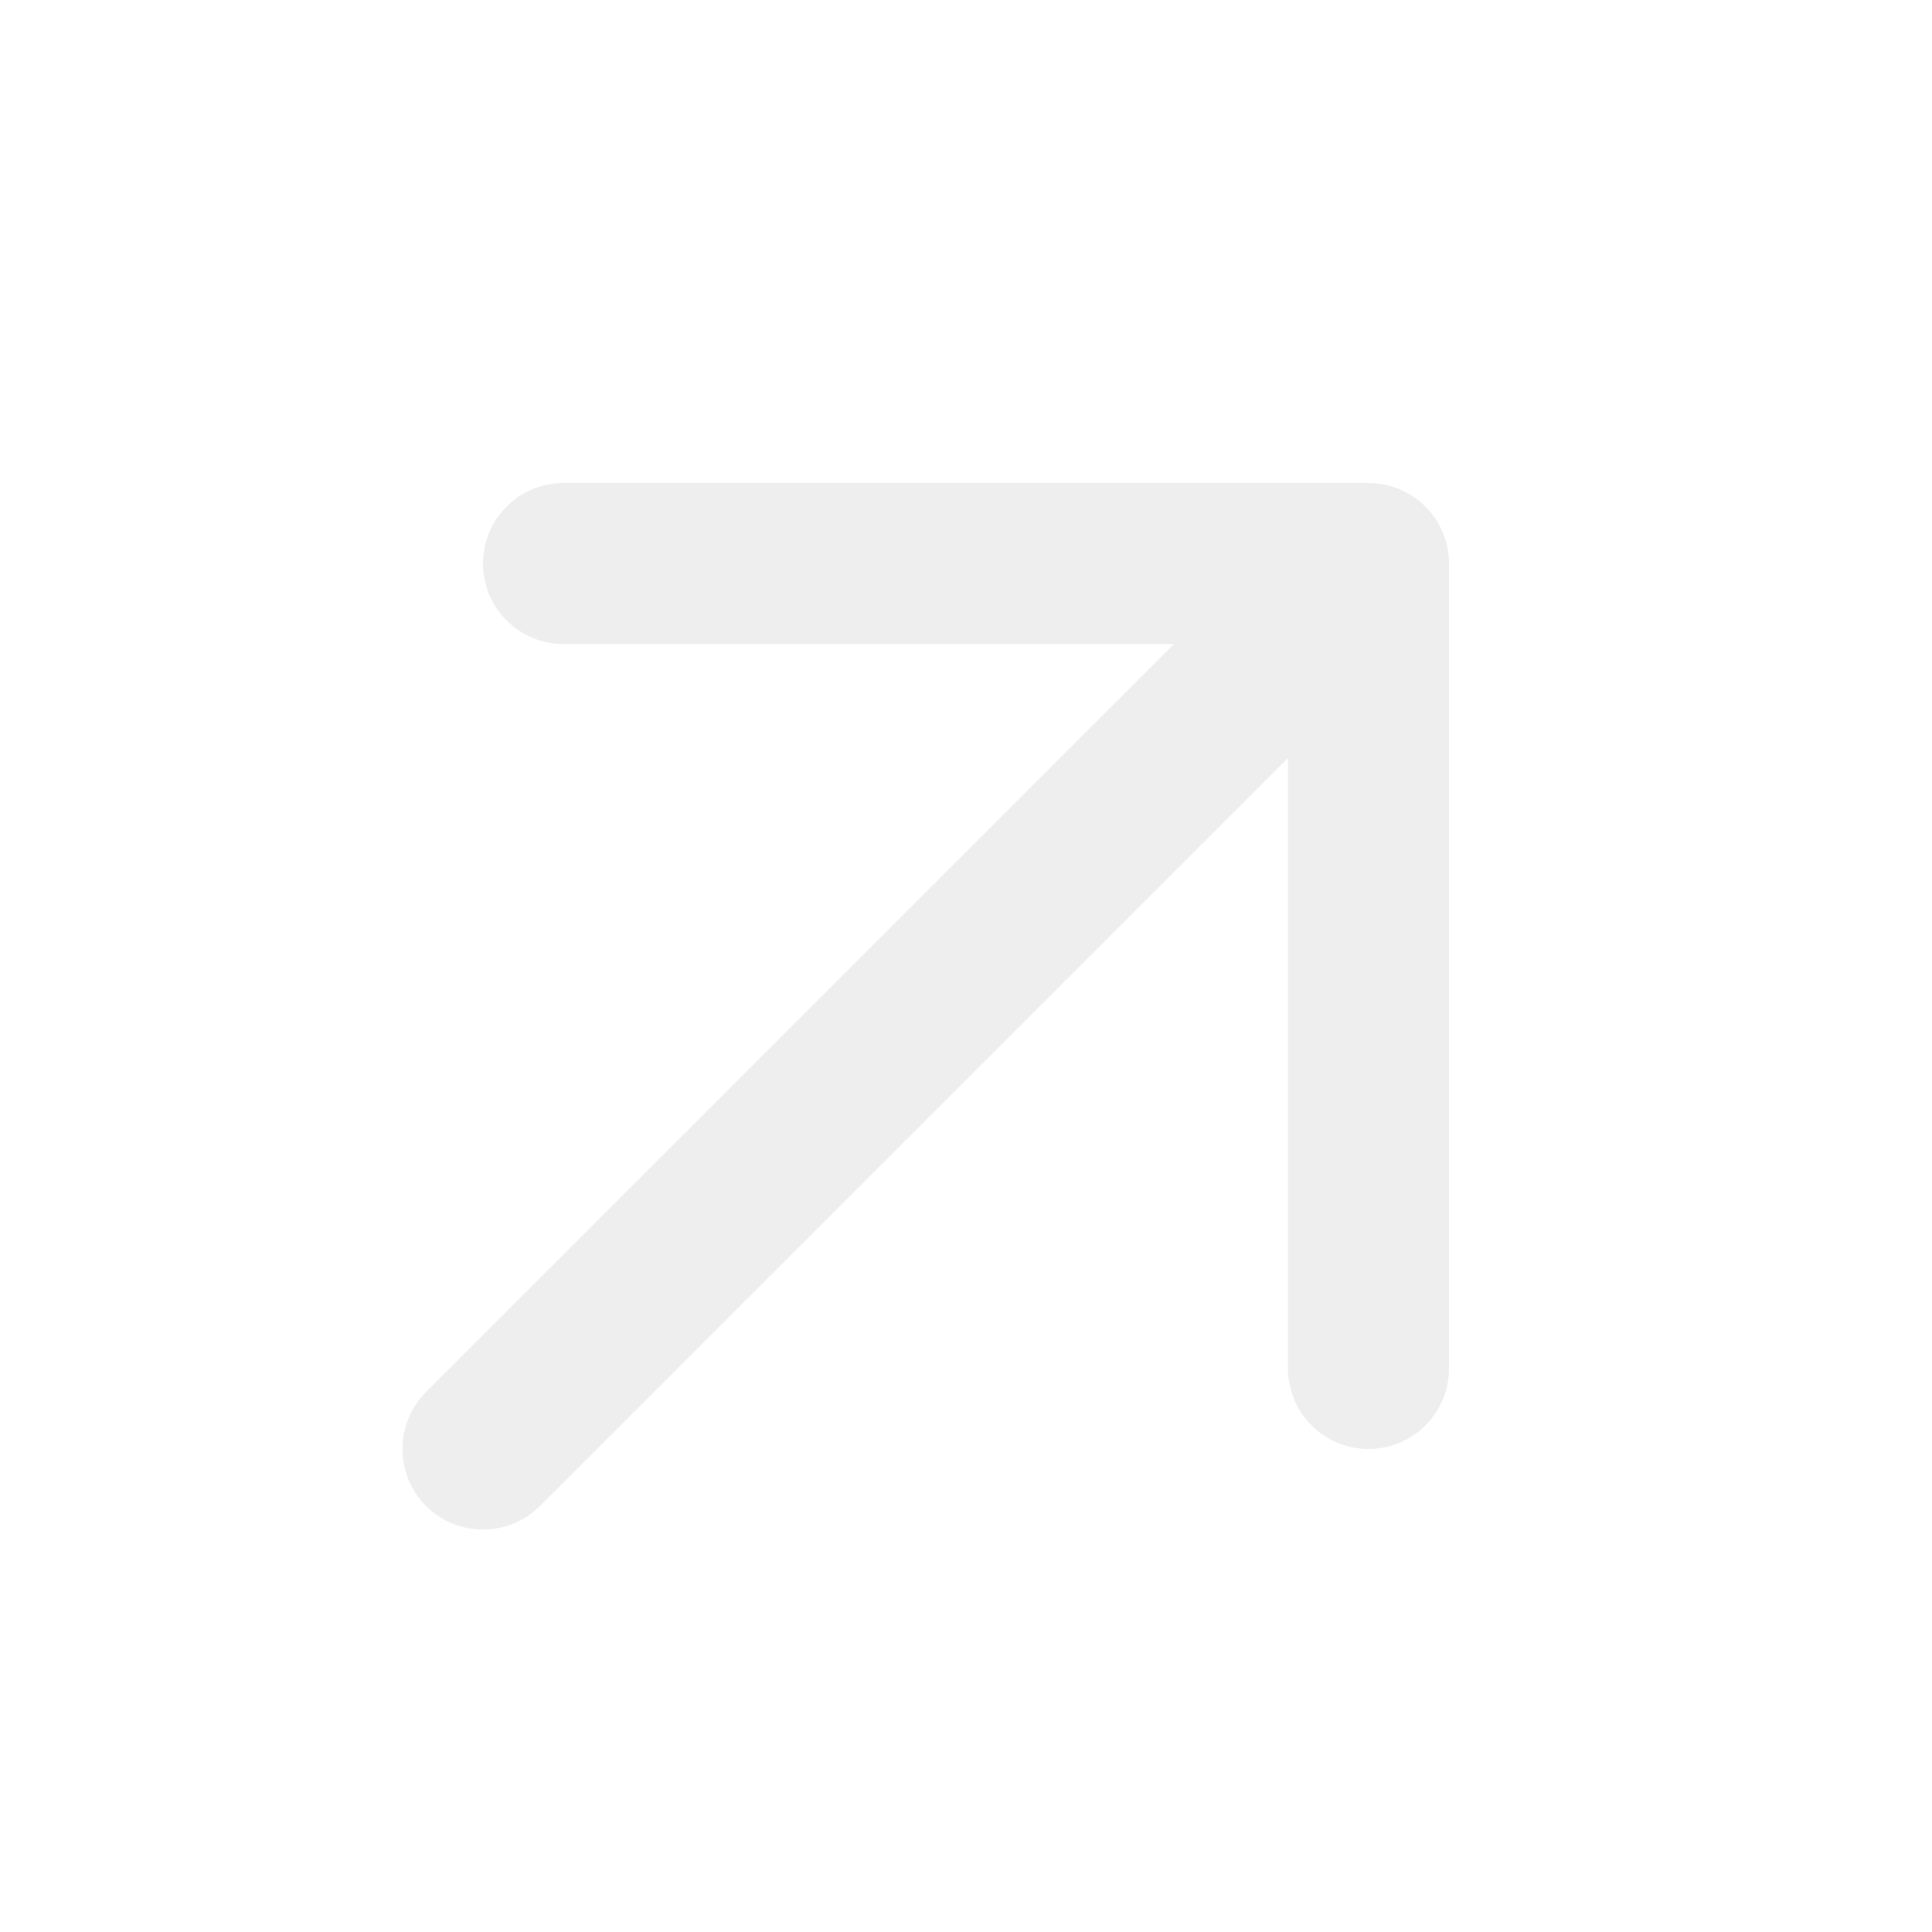
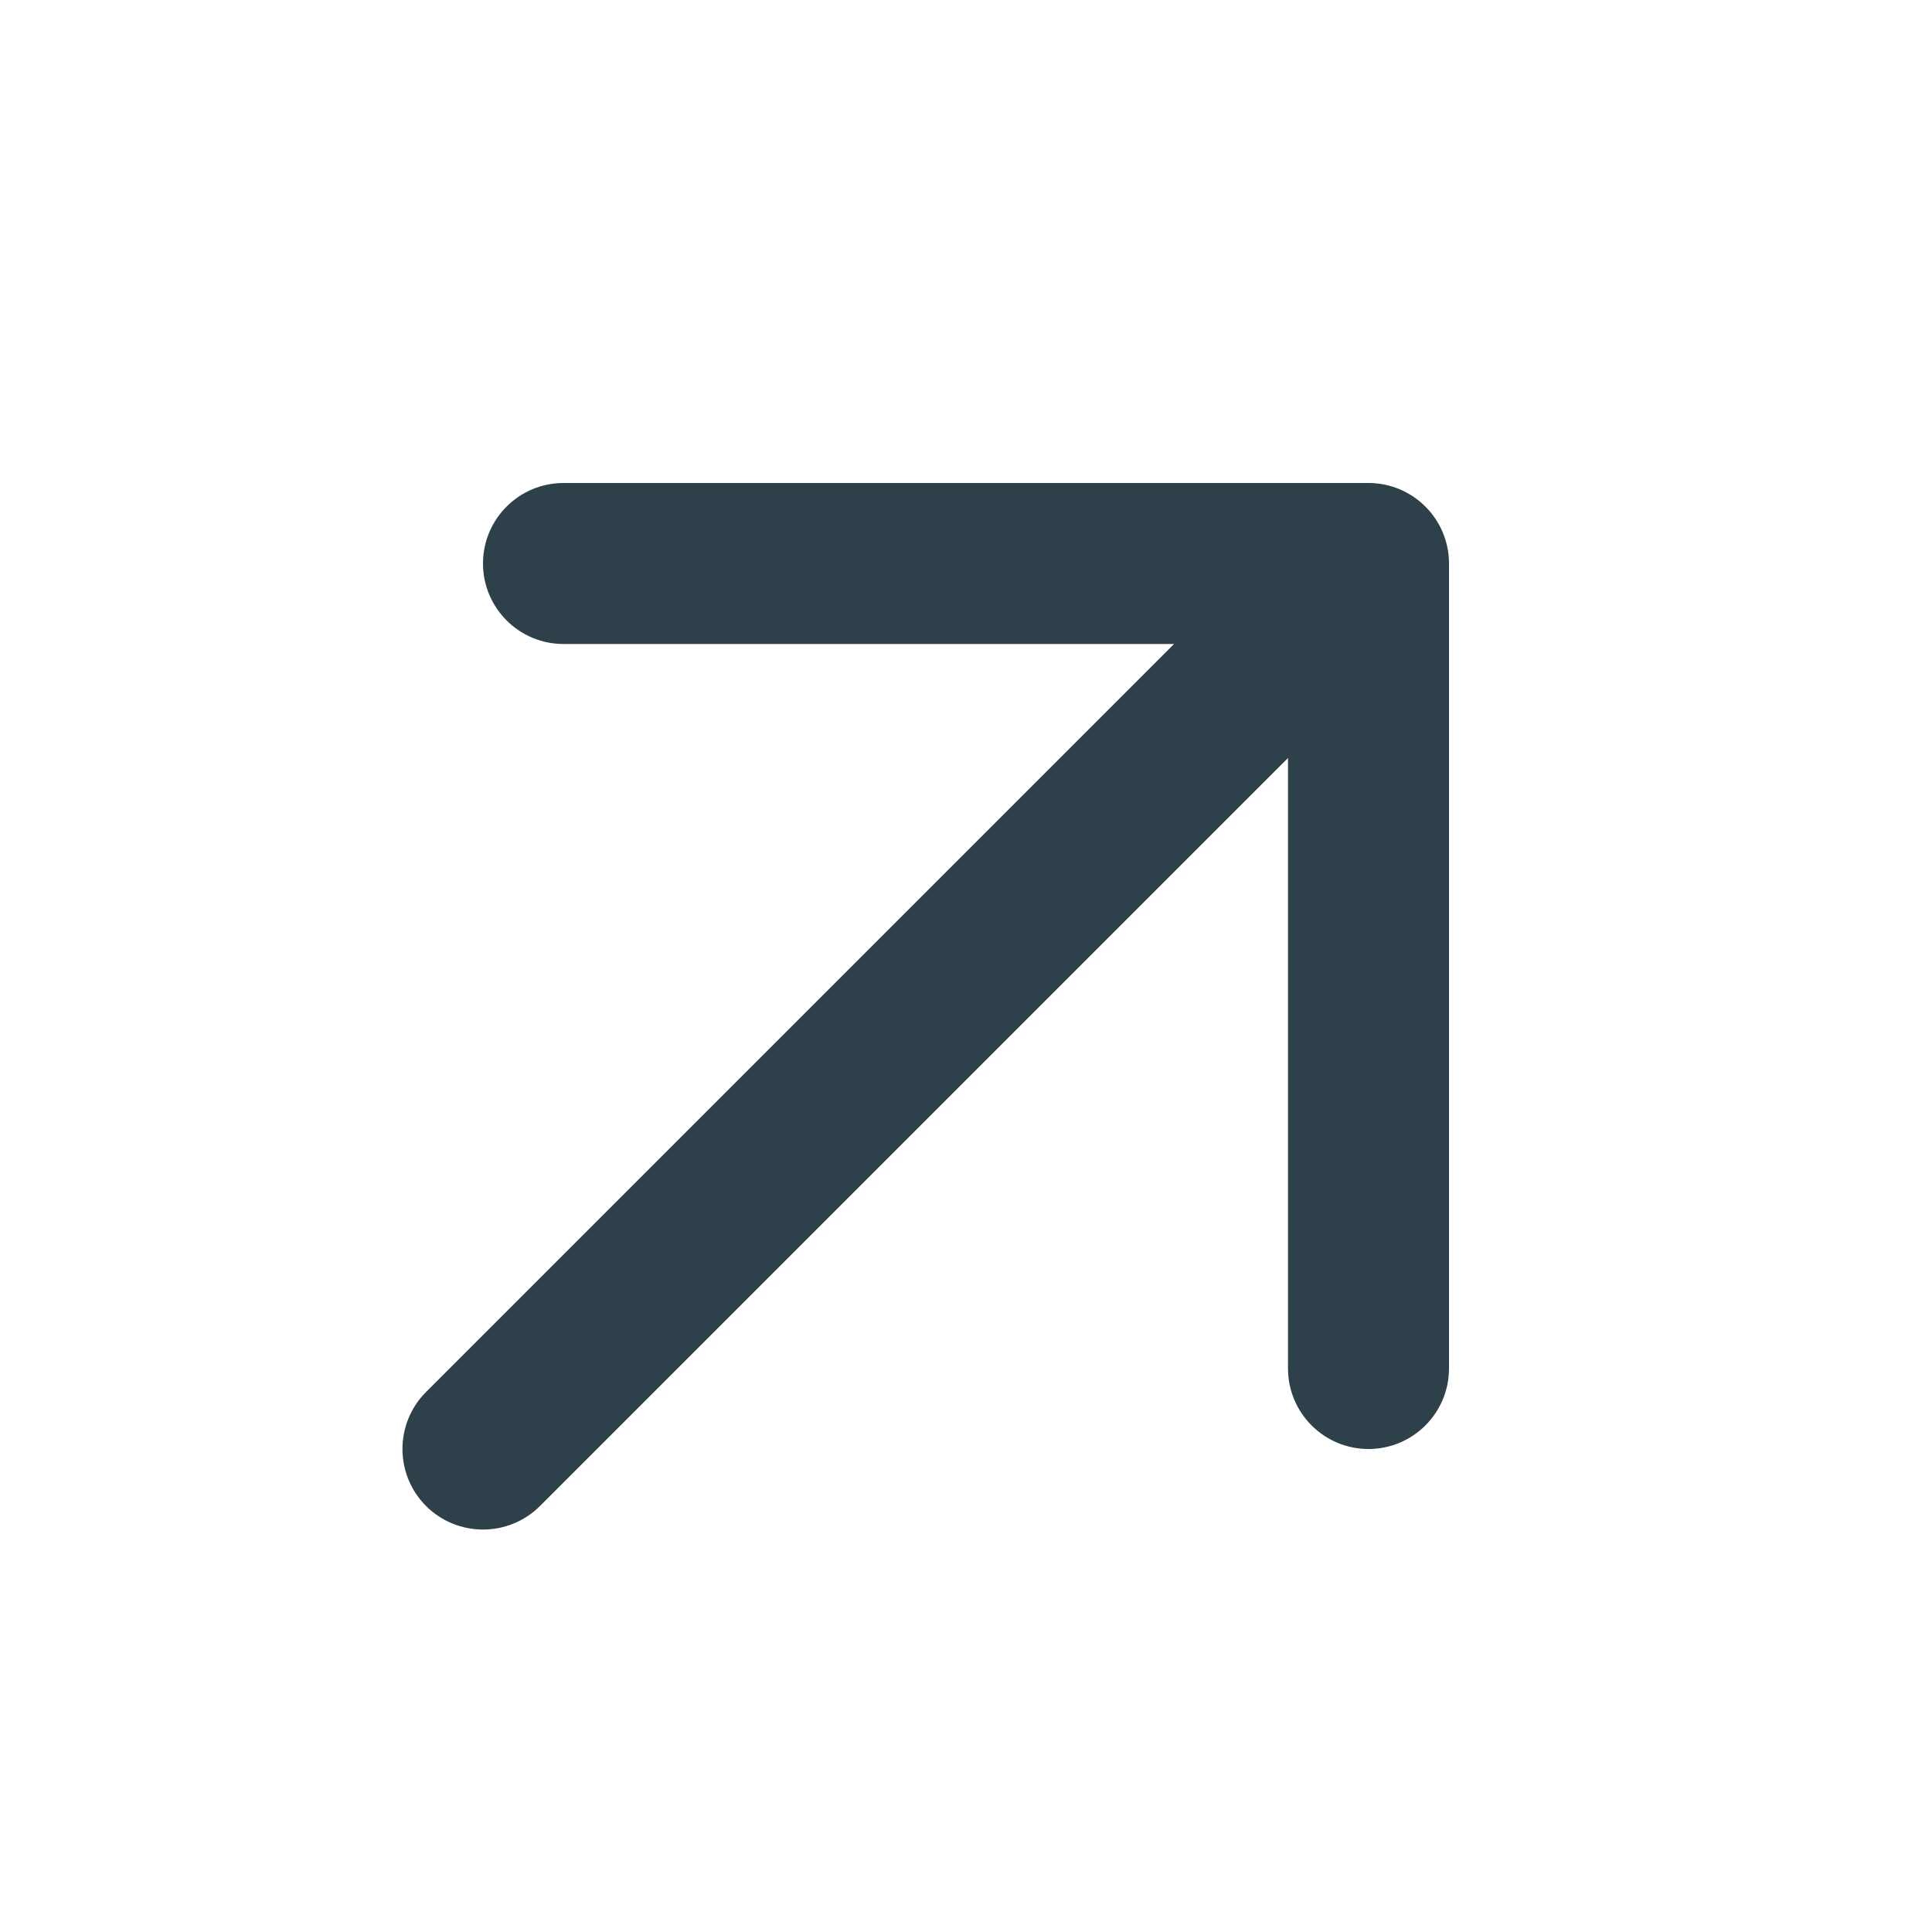
<svg xmlns="http://www.w3.org/2000/svg" width="12" height="12" viewBox="0 0 12 12" fill="none">
-   <path d="M3.5 3C3.224 3 3 3.224 3 3.5C3 3.776 3.224 4 3.5 4V3ZM8.5 3.5H9C9 3.224 8.776 3 8.5 3V3.5ZM8 8.5C8 8.776 8.224 9 8.5 9C8.776 9 9 8.776 9 8.5H8ZM2.646 8.646C2.451 8.842 2.451 9.158 2.646 9.354C2.842 9.549 3.158 9.549 3.354 9.354L2.646 8.646ZM3.5 4H8.5V3H3.5V4ZM8 3.5V8.5H9V3.5H8ZM8.146 3.146L2.646 8.646L3.354 9.354L8.854 3.854L8.146 3.146Z" fill="#eee" />
+   <path d="M3.5 3C3.224 3 3 3.224 3 3.5C3 3.776 3.224 4 3.5 4V3ZM8.5 3.5H9C9 3.224 8.776 3 8.5 3V3.5ZM8 8.5C8 8.776 8.224 9 8.5 9C8.776 9 9 8.776 9 8.5H8ZM2.646 8.646C2.451 8.842 2.451 9.158 2.646 9.354C2.842 9.549 3.158 9.549 3.354 9.354L2.646 8.646ZM3.5 4H8.5V3H3.5V4ZM8 3.5V8.5H9V3.5H8ZM8.146 3.146L2.646 8.646L3.354 9.354L8.854 3.854L8.146 3.146Z" fill="#2e4049" />
</svg>
